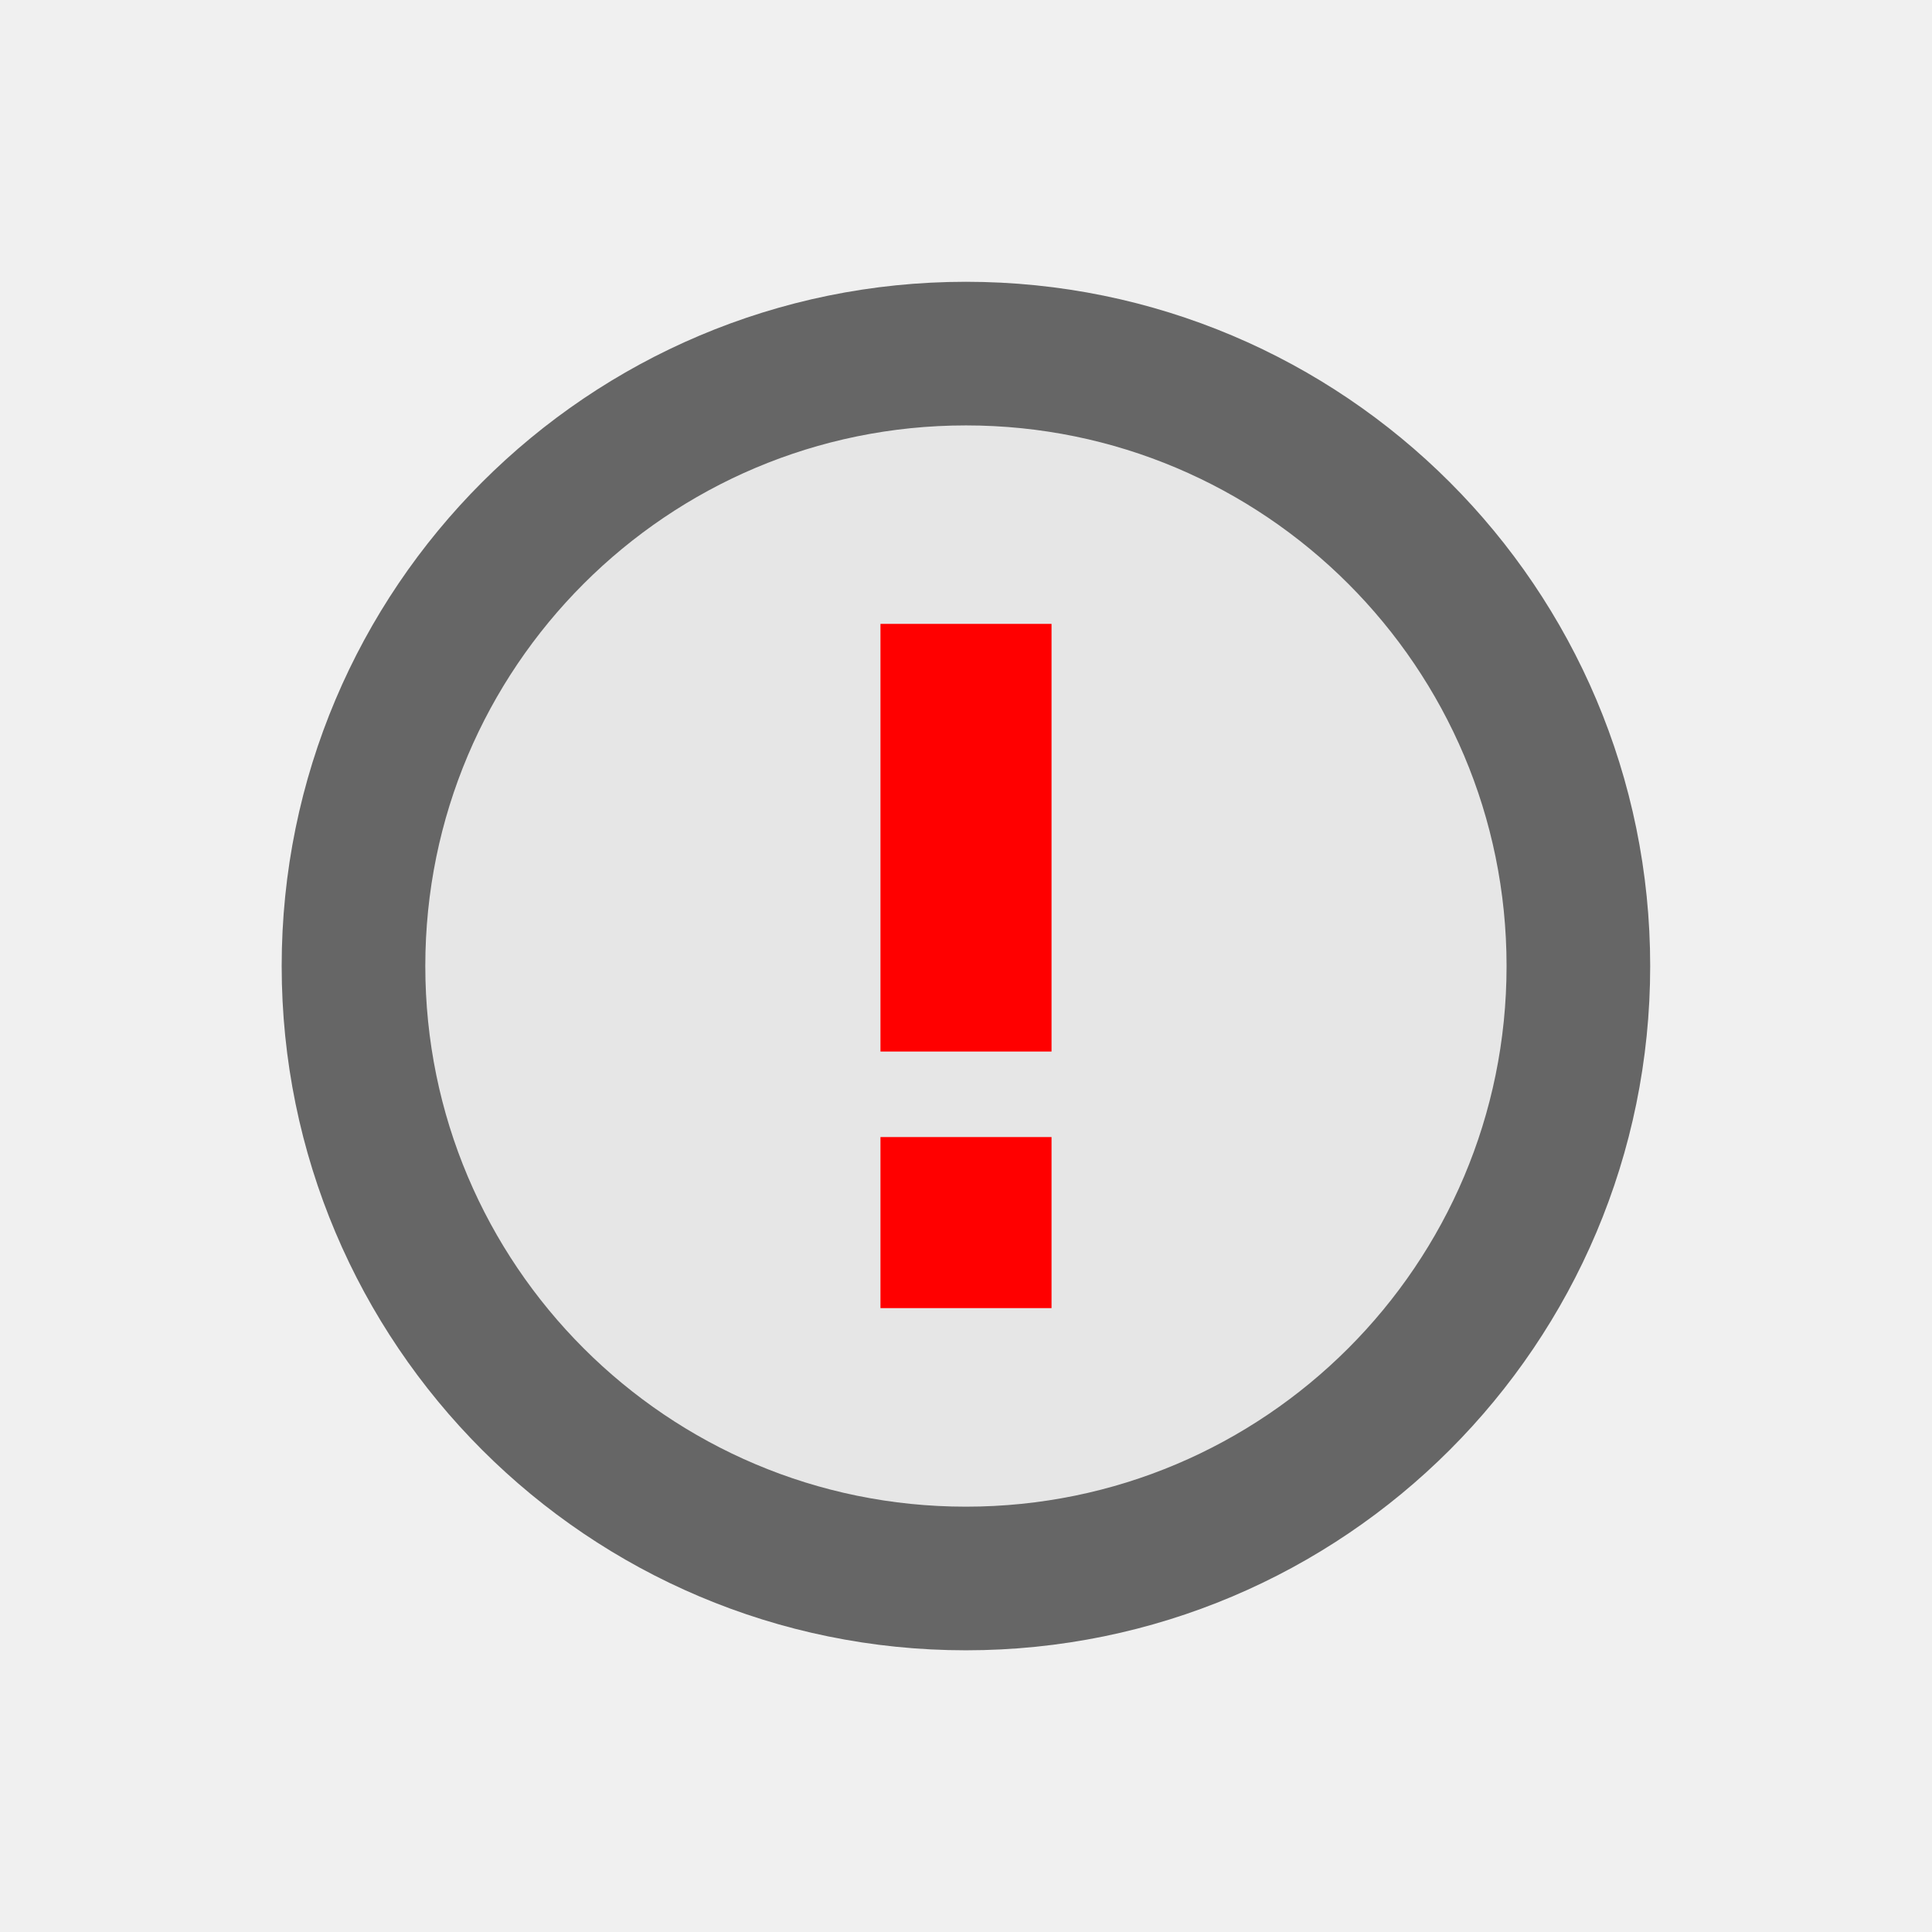
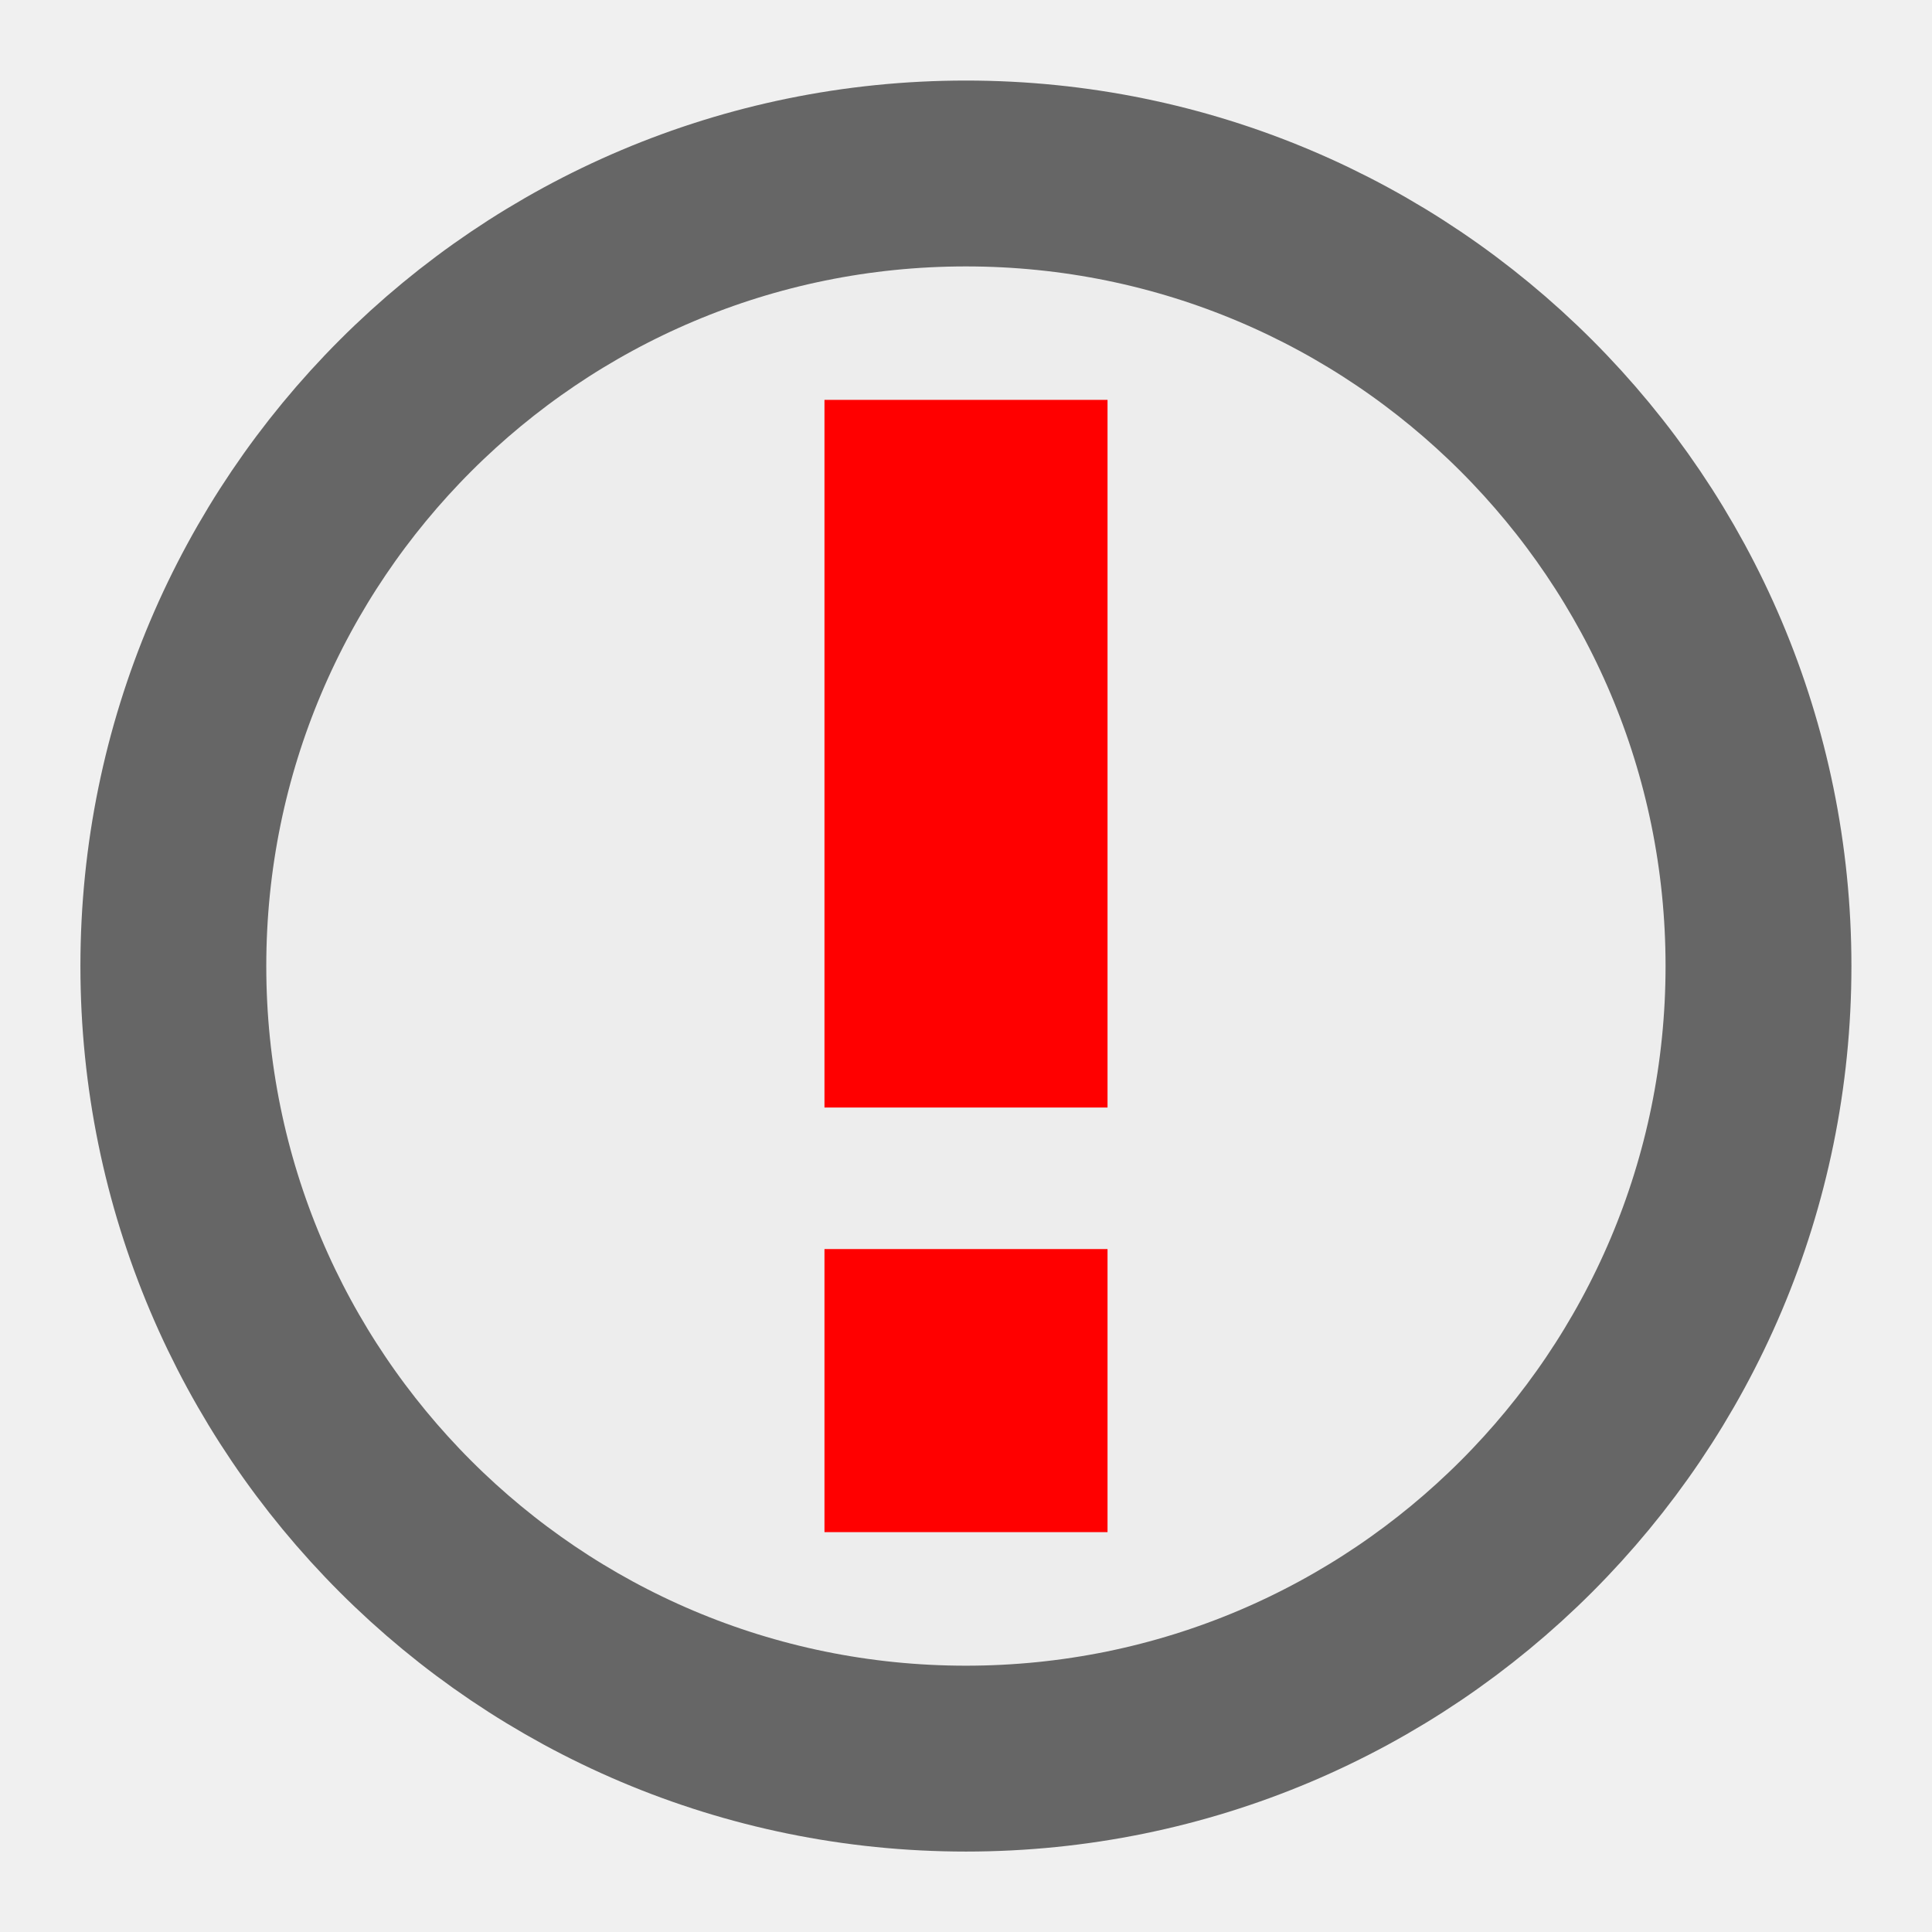
<svg xmlns="http://www.w3.org/2000/svg" version="1.1" width="100%" height="100%" viewBox="0 0 48 48" id="svg">
  <defs id="defs81">
    <style type="text/css" id="current-color-scheme" />
  </defs>
-   <g id="g2995">
-     <path transform="matrix(5.628242,0,0,5.628242,179.3013,-174.2763)" d="m -24.89,35.229 a 2.703,2.703 0 1 1 -5.407,0 2.703,2.703 0 1 1 5.407,0 z" id="path2990" style="fill:#e6e6e6;fill-opacity:1;stroke:#666666;stroke-width:0.634;stroke-miterlimit:4;stroke-opacity:1;stroke-dasharray:none" />
+   <g id="g3009">
    <rect y="0" x="0" height="48" width="48" id="rect3085" style="fill:#ffffff;fill-opacity:0;stroke:none" />
-     <path d="m 21.875,15.5 0,10.625 4.25,0 0,-10.625 z" id="path3026" style="fill:#ff0000;fill-opacity:1;stroke:none" />
-     <path d="m 21.875,28.25 0,4.25 4.25,0 0,-4.25 -4.25,0 z" id="path8075" style="fill:#ff0000;fill-opacity:1;stroke:none" />
+     <path transform="matrix(7.283607,0,0,7.283607,224.9782,-232.5928)" d="m -24.89,35.229 a 2.703,2.703 0 1 1 -5.407,0 2.703,2.703 0 1 1 5.407,0 z" id="path2990" style="fill:#ededed;fill-opacity:1;stroke:#666666;stroke-width:0.634;stroke-miterlimit:4;stroke-opacity:1;stroke-dasharray:none" />
+     <g transform="matrix(1.654742,0,0,1.654742,-15.7138,-15.7138)" id="g3126">
+       <path style="fill:#ff0000;fill-opacity:1;stroke:none" id="path3026" d="m 21.875,15.5 0,10.625 4.25,0 0,-10.625 z" />
+       <path style="fill:#ff0000;fill-opacity:1;stroke:none" id="path8075" d="m 21.875,28.25 0,4.25 4.25,0 0,-4.25 -4.25,0 z" />
+     </g>
  </g>
</svg>
